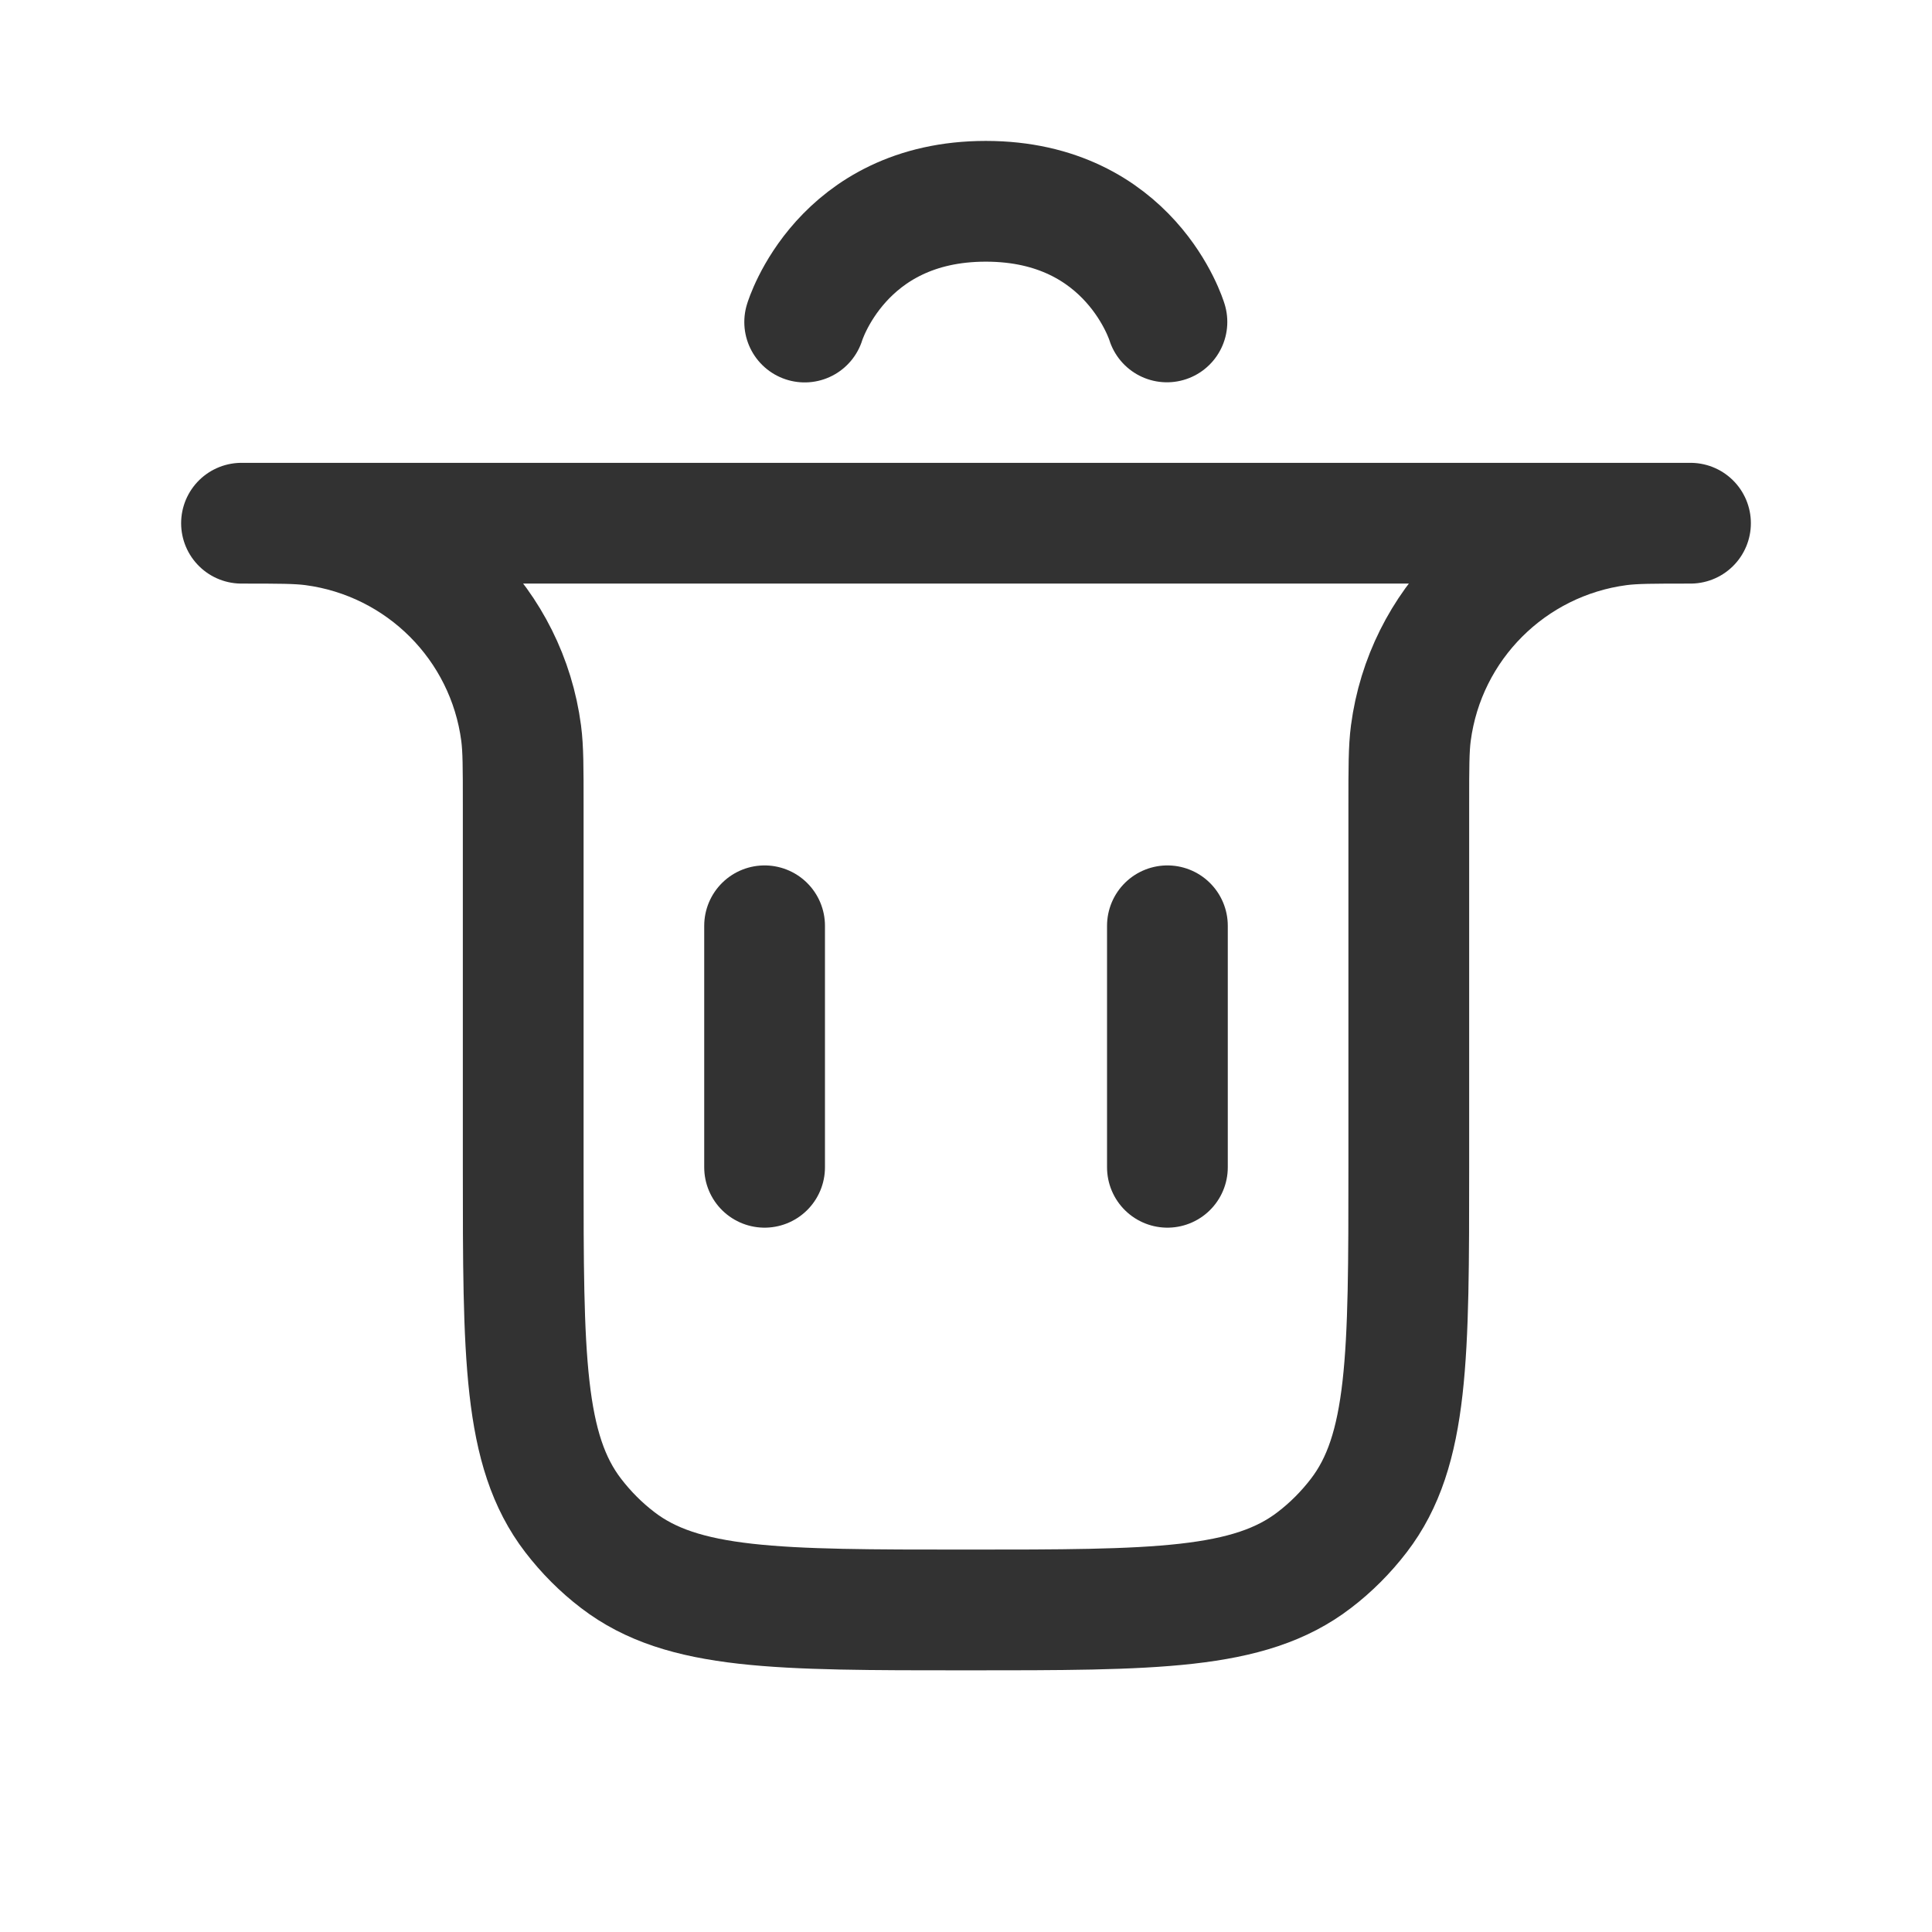
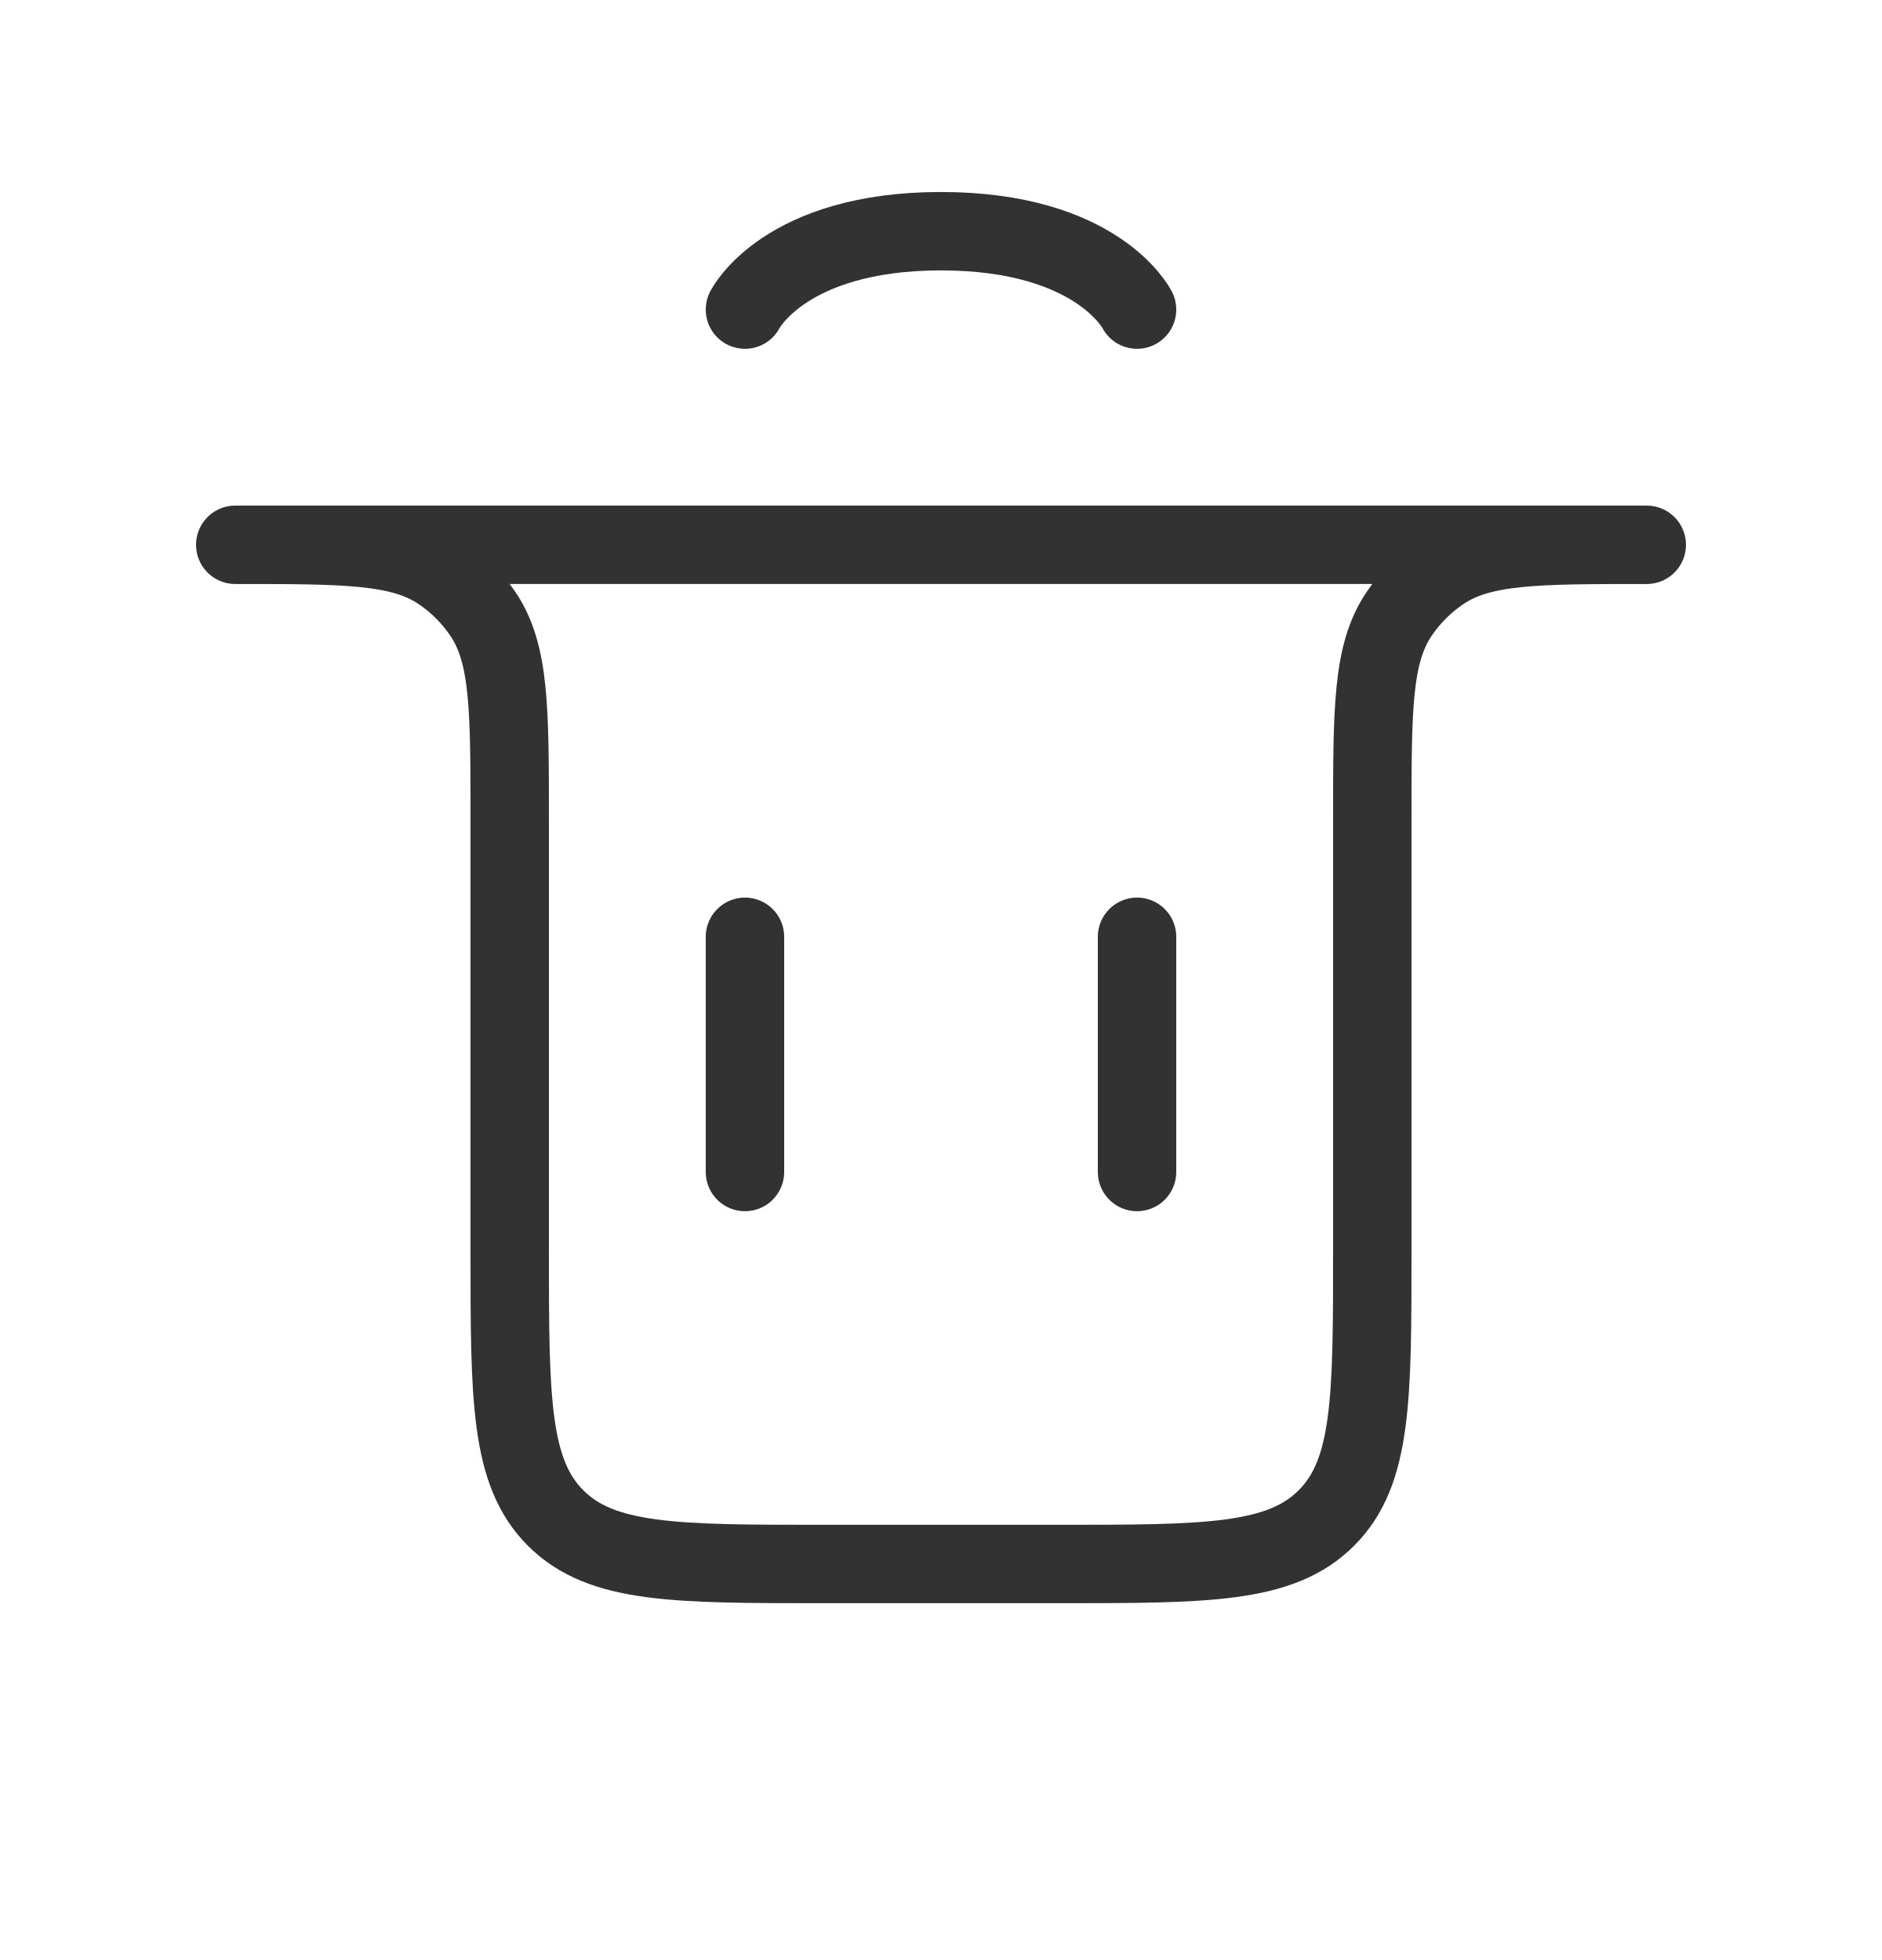
- <svg xmlns="http://www.w3.org/2000/svg" width="16" height="16" viewBox="0 0 16 16" fill="none">
-   <path d="M6.332 9.667L6.332 7.667" stroke="#323232" stroke-linecap="round" stroke-linejoin="round" />
-   <path d="M9.668 9.667L9.668 7.667" stroke="#323232" stroke-linecap="round" stroke-linejoin="round" />
-   <path d="M2 4.333H14V4.333C13.69 4.333 13.536 4.333 13.406 4.35C12.508 4.469 11.802 5.175 11.684 6.072C11.667 6.202 11.667 6.357 11.667 6.667V9.667C11.667 11.23 11.667 12.012 11.253 12.551C11.147 12.689 11.023 12.814 10.884 12.92C10.346 13.333 9.564 13.333 8 13.333V13.333C6.436 13.333 5.654 13.333 5.116 12.92C4.977 12.814 4.853 12.689 4.747 12.551C4.333 12.012 4.333 11.23 4.333 9.667V6.667C4.333 6.357 4.333 6.202 4.316 6.072C4.198 5.175 3.492 4.469 2.594 4.35C2.464 4.333 2.31 4.333 2 4.333V4.333Z" stroke="#323232" stroke-linecap="round" stroke-linejoin="round" />
-   <path d="M6.664 2.667C6.664 2.667 6.964 1.667 8.164 1.667C9.364 1.667 9.664 2.666 9.664 2.666" stroke="#323232" stroke-linecap="round" stroke-linejoin="round" />
+ <svg xmlns="http://www.w3.org/2000/svg" width="24" height="25" viewBox="0 0 24 25" fill="none">
+   <path d="M9.5 14.949L9.5 11.949" stroke="#323232" stroke-linecap="round" stroke-linejoin="round" />
+   <path d="M14.5 14.949L14.5 11.949" stroke="#323232" stroke-linecap="round" stroke-linejoin="round" />
+   <path d="M3 6.949H21V6.949C19.596 6.949 18.893 6.949 18.389 7.286C18.171 7.432 17.983 7.62 17.837 7.838C17.5 8.343 17.5 9.045 17.5 10.449V15.949C17.5 17.835 17.5 18.778 16.914 19.363C16.328 19.949 15.386 19.949 13.5 19.949H10.5C8.614 19.949 7.672 19.949 7.086 19.363C6.5 18.778 6.5 17.835 6.5 15.949V10.449C6.5 9.045 6.5 8.343 6.163 7.838C6.017 7.62 5.83 7.432 5.611 7.286C5.107 6.949 4.404 6.949 3 6.949V6.949Z" stroke="#323232" stroke-linecap="round" stroke-linejoin="round" />
+   <path d="M9.5 3.949C9.5 3.949 10 2.949 12 2.949C14 2.949 14.5 3.949 14.5 3.949" stroke="#323232" stroke-linecap="round" stroke-linejoin="round" />
</svg>
